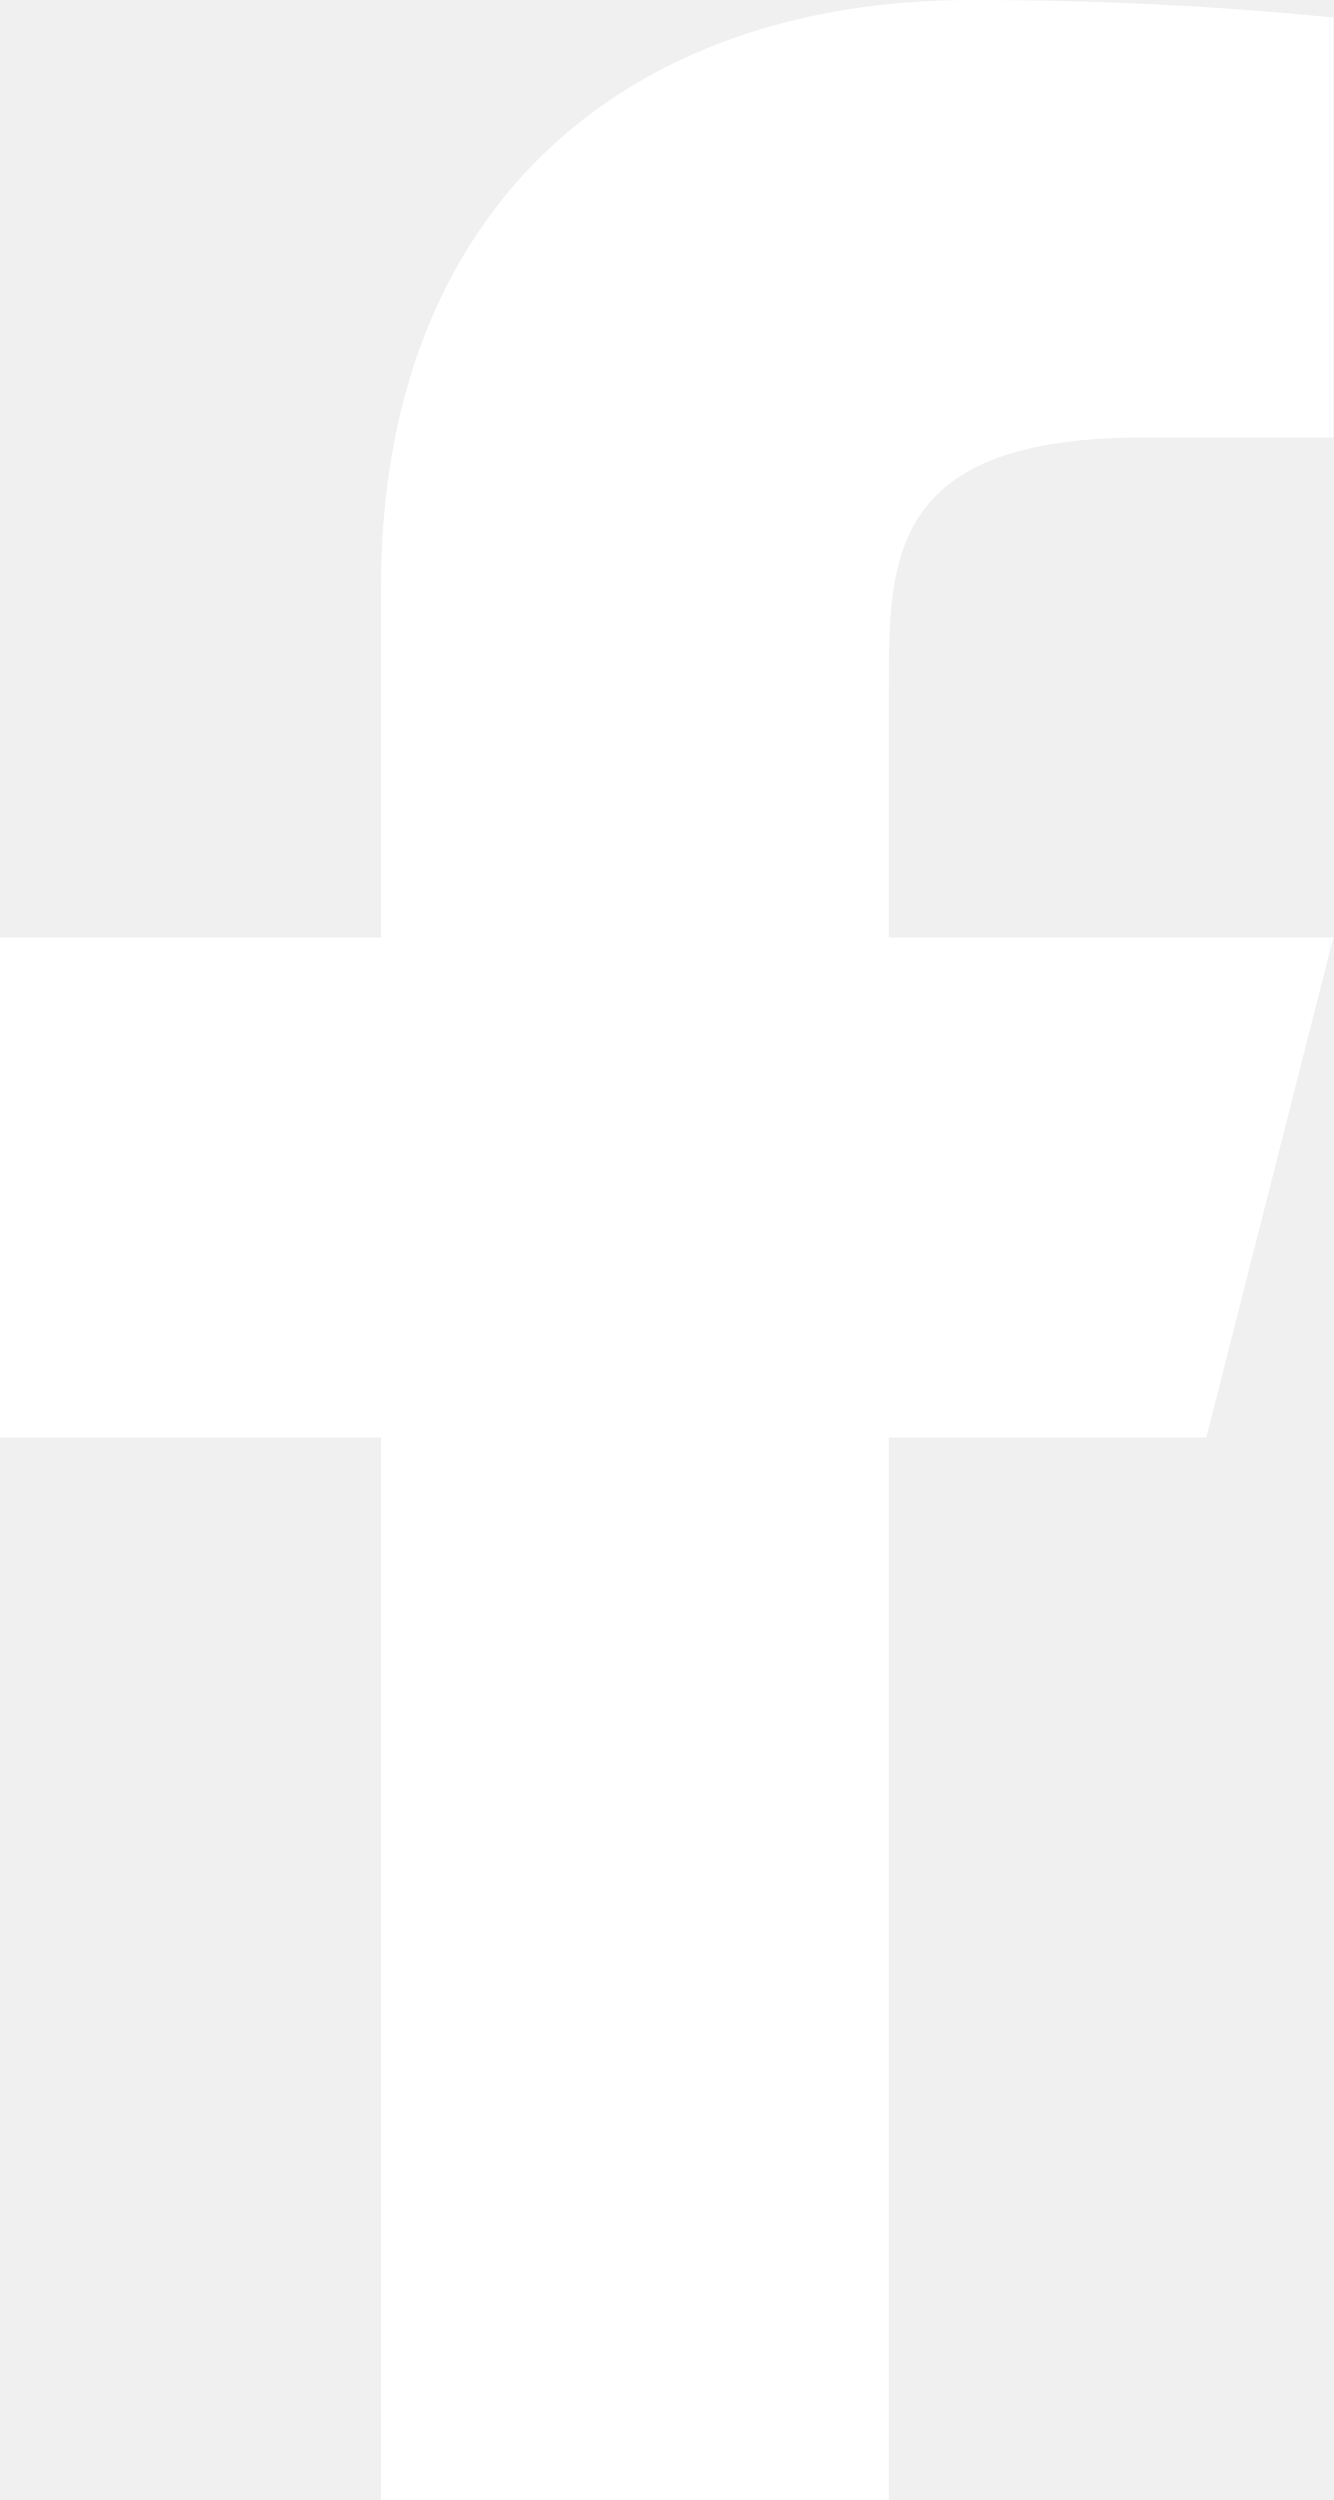
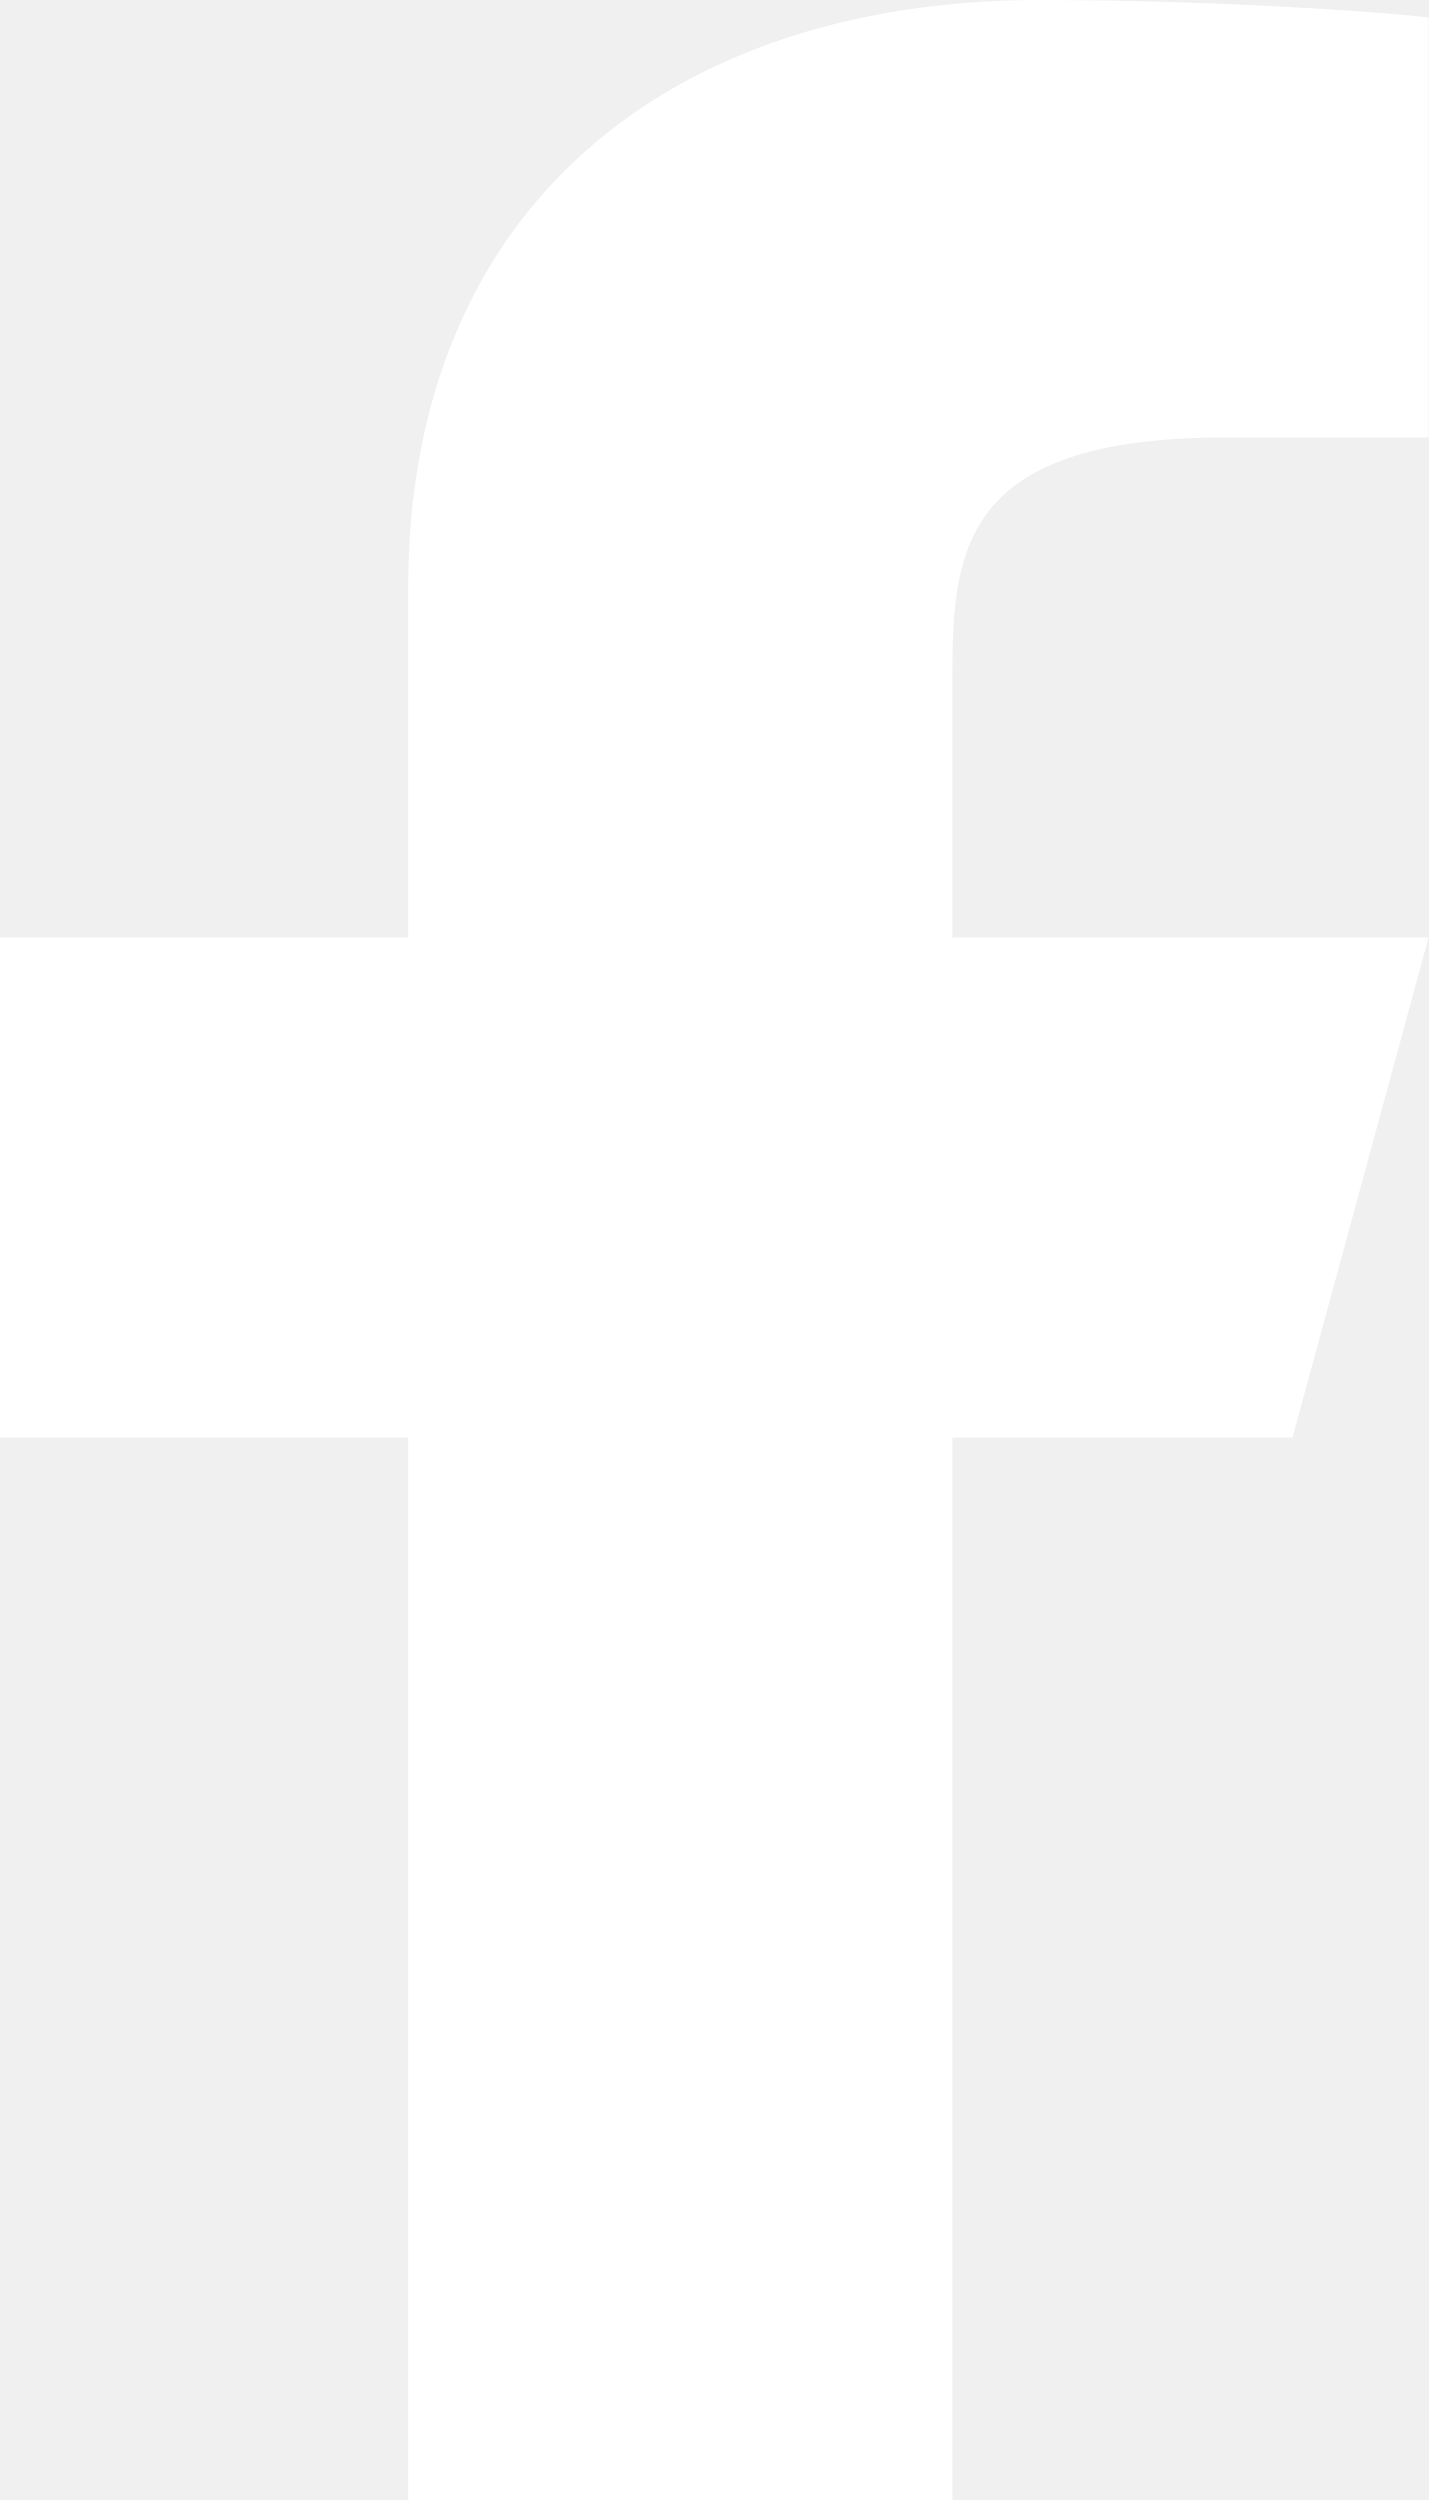
- <svg xmlns="http://www.w3.org/2000/svg" width="8" height="15" fill="none">
-   <path d="M5.333 8.625h1.905l.762-3H5.333v-1.5c0-.772 0-1.5 1.524-1.5H8V.105A21.797 21.797 0 005.823 0C3.755 0 2.286 1.243 2.286 3.525v2.1H0v3h2.286V15h3.047V8.625z" fill="#fff" />
+ <svg xmlns="http://www.w3.org/2000/svg" width="12" height="21" fill="none">
+   <path d="M8 12.075h2.857L12 7.875H8v-2.1c0-1.082 0-2.1 2.286-2.1H12V.147C11.627.102 10.22 0 8.735 0 5.632 0 3.429 1.74 3.429 4.935v2.94H0v4.2h3.429V21H8v-8.925z" fill="#fff" />
</svg>
